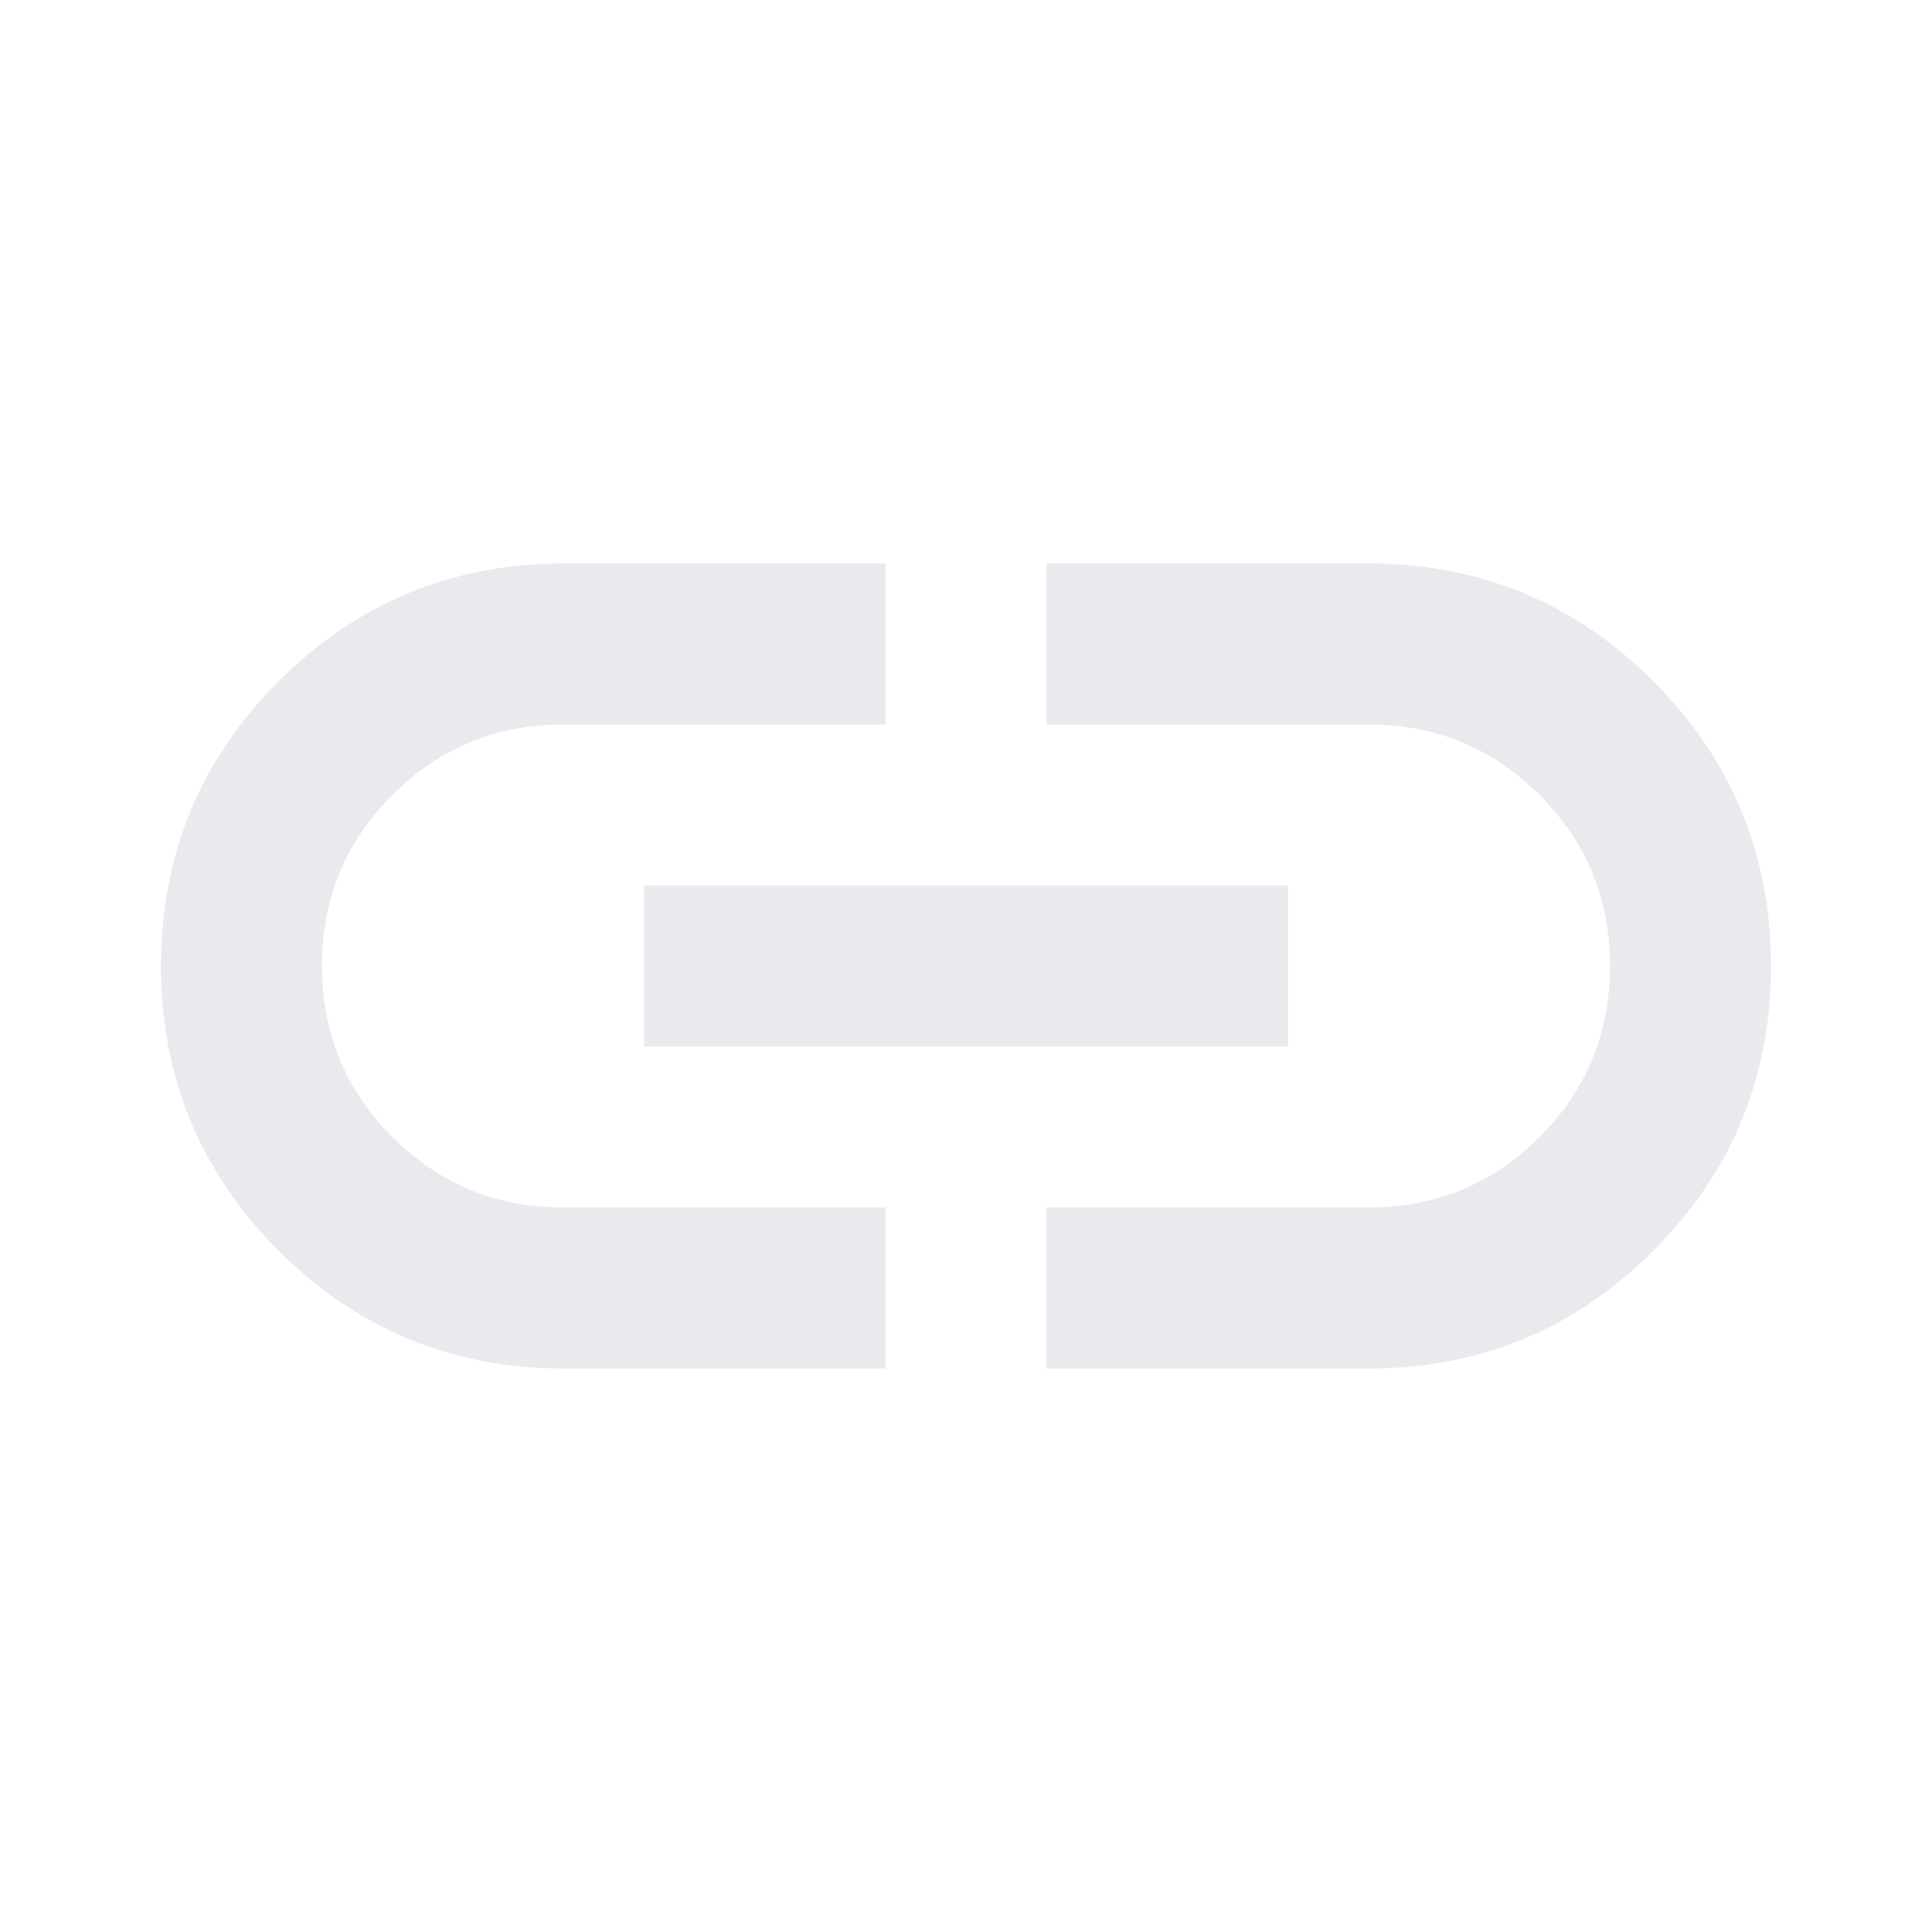
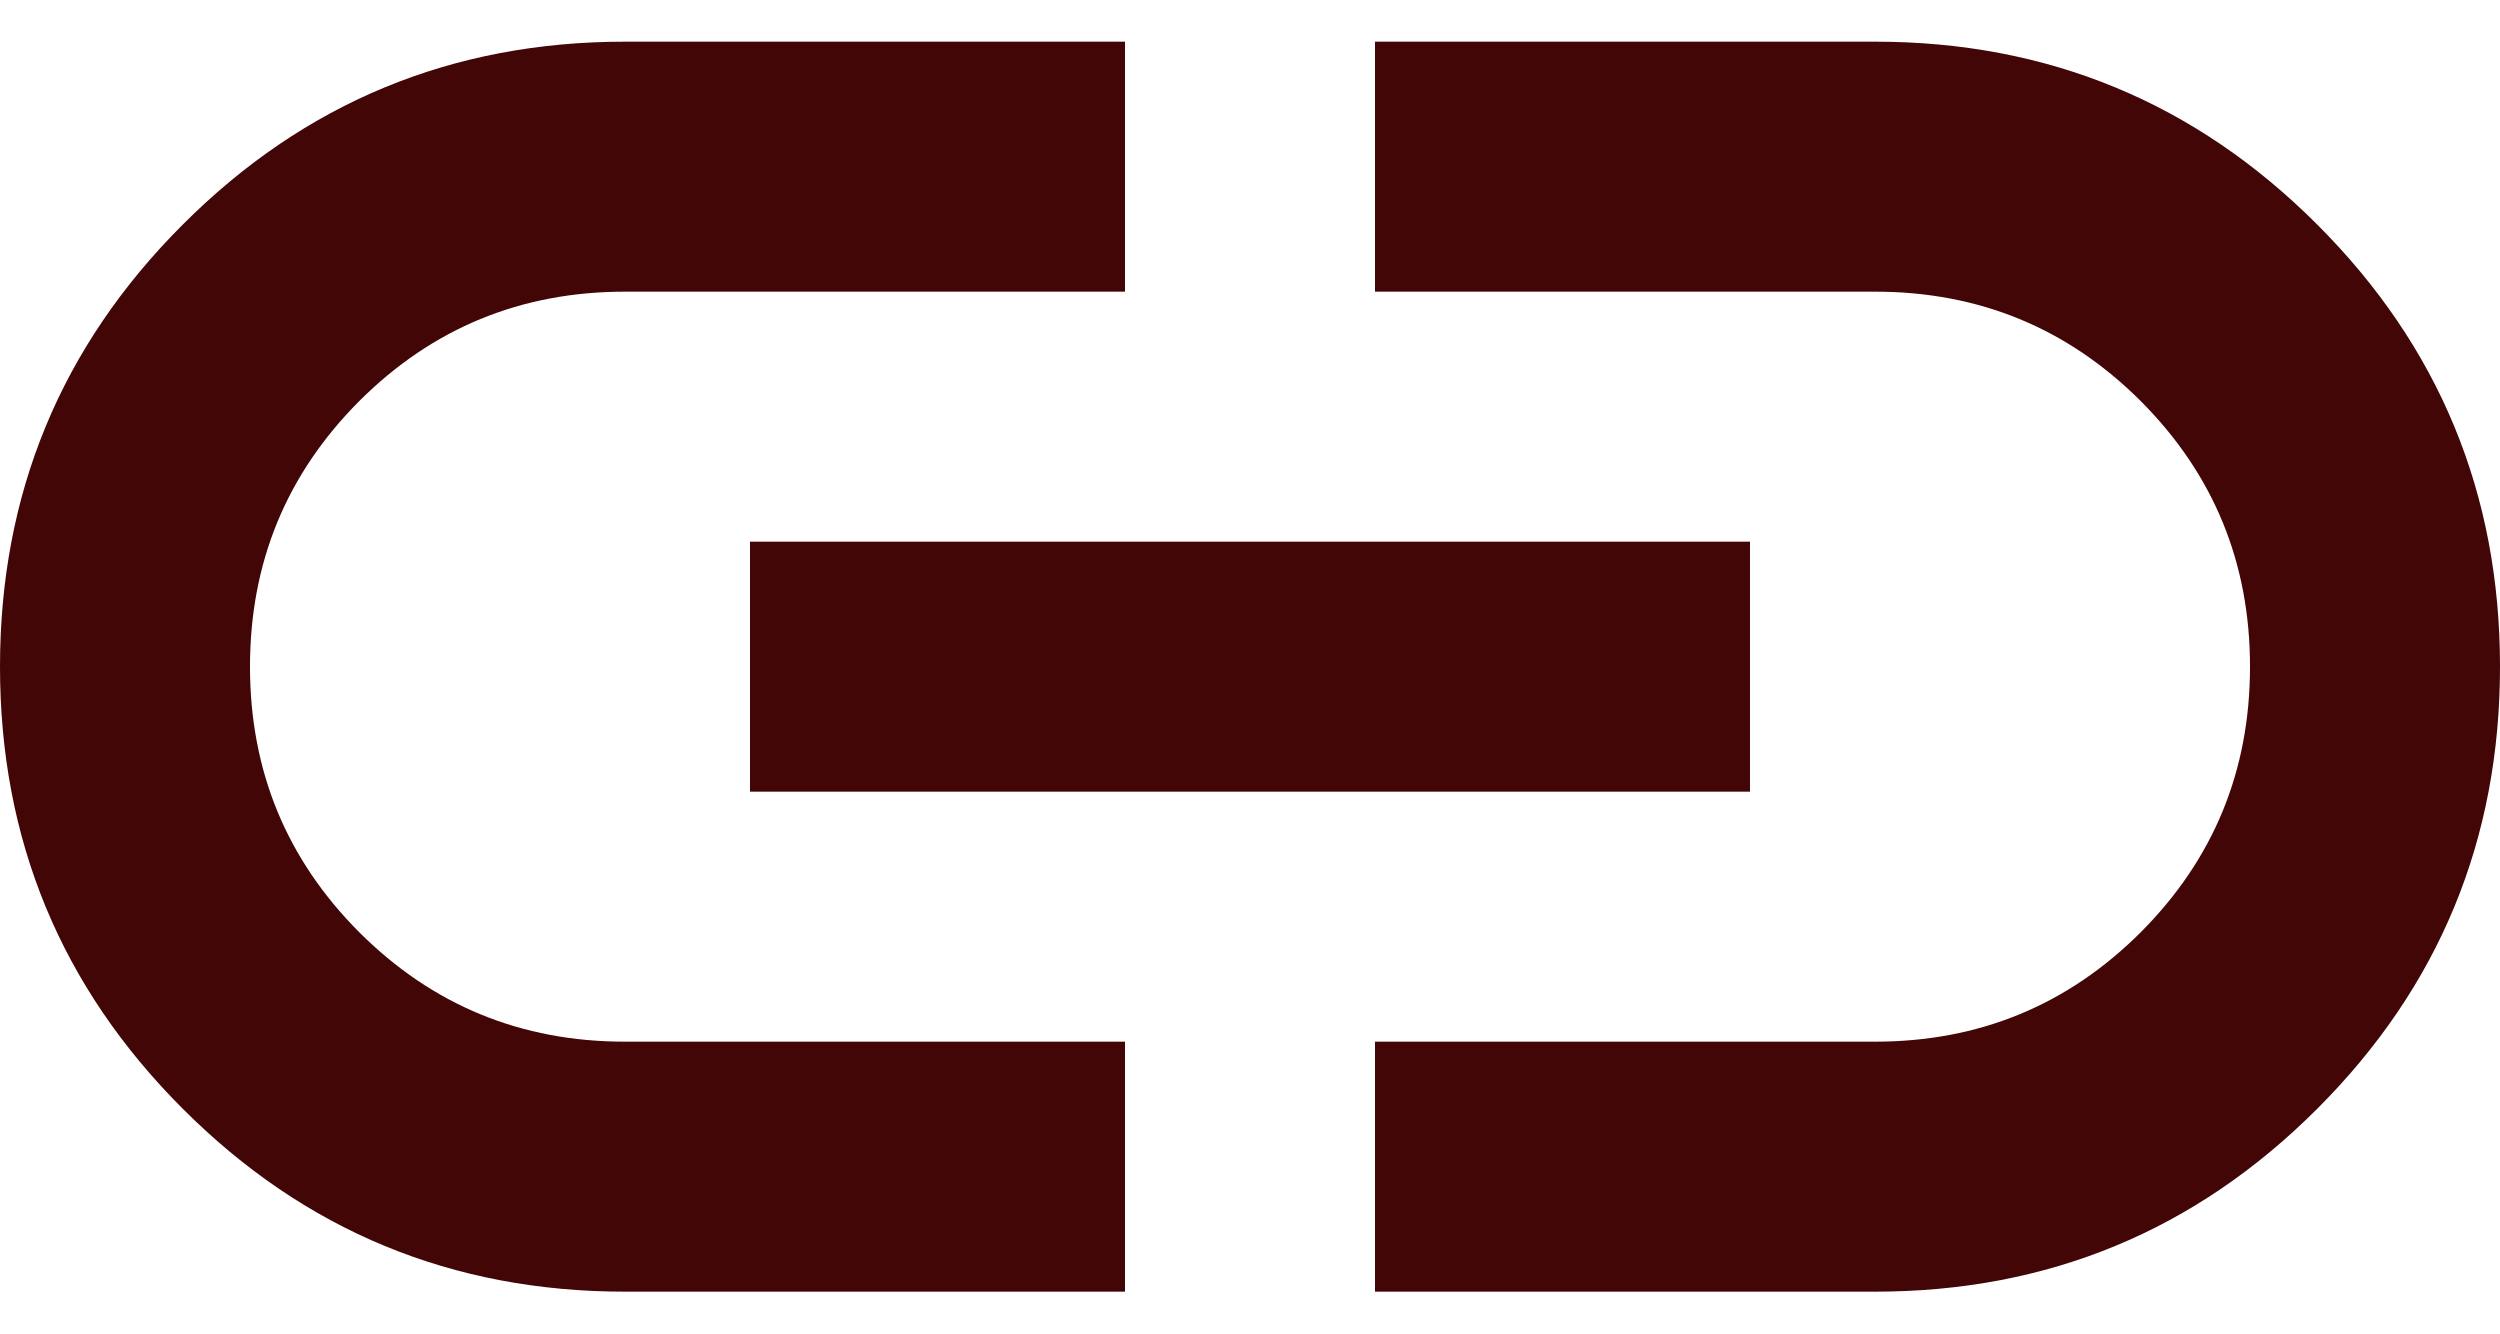
- <svg xmlns="http://www.w3.org/2000/svg" height="24px" viewBox="0 -960 960 960" width="24px" fill="#e8eaed">
-   <path d="M440-280H280q-83 0-141.5-58.5T80-480q0-83 58.5-141.5T280-680h160v80H280q-50 0-85 35t-35 85q0 50 35 85t85 35h160v80ZM320-440v-80h320v80H320Zm200 160v-80h160q50 0 85-35t35-85q0-50-35-85t-85-35H520v-80h160q83 0 141.5 58.5T880-480q0 83-58.5 141.5T680-280H520Z" />
+ <svg xmlns="http://www.w3.org/2000/svg" width="30" height="16" viewBox="0 0 30 16" fill="none">
+   <path d="M13.5 15.5H7.5C5.425 15.5 3.656 14.769 2.194 13.306C0.731 11.844 0 10.075 0 8C0 5.925 0.731 4.156 2.194 2.694C3.656 1.231 5.425 0.5 7.5 0.5H13.5V3.5H7.5C6.25 3.5 5.188 3.938 4.312 4.812C3.438 5.688 3 6.75 3 8C3 9.25 3.438 10.312 4.312 11.188C5.188 12.062 6.25 12.5 7.5 12.5H13.5V15.5ZM9 9.5V6.5H21V9.5H9ZM16.5 15.5V12.5H22.5C23.75 12.5 24.812 12.062 25.688 11.188C26.562 10.312 27 9.25 27 8C27 6.75 26.562 5.688 25.688 4.812C24.812 3.938 23.75 3.5 22.5 3.5H16.5V0.5H22.5C24.575 0.5 26.344 1.231 27.806 2.694C29.269 4.156 30 5.925 30 8C30 10.075 29.269 11.844 27.806 13.306C26.344 14.769 24.575 15.5 22.5 15.5H16.5Z" fill="#420607" />
</svg>
